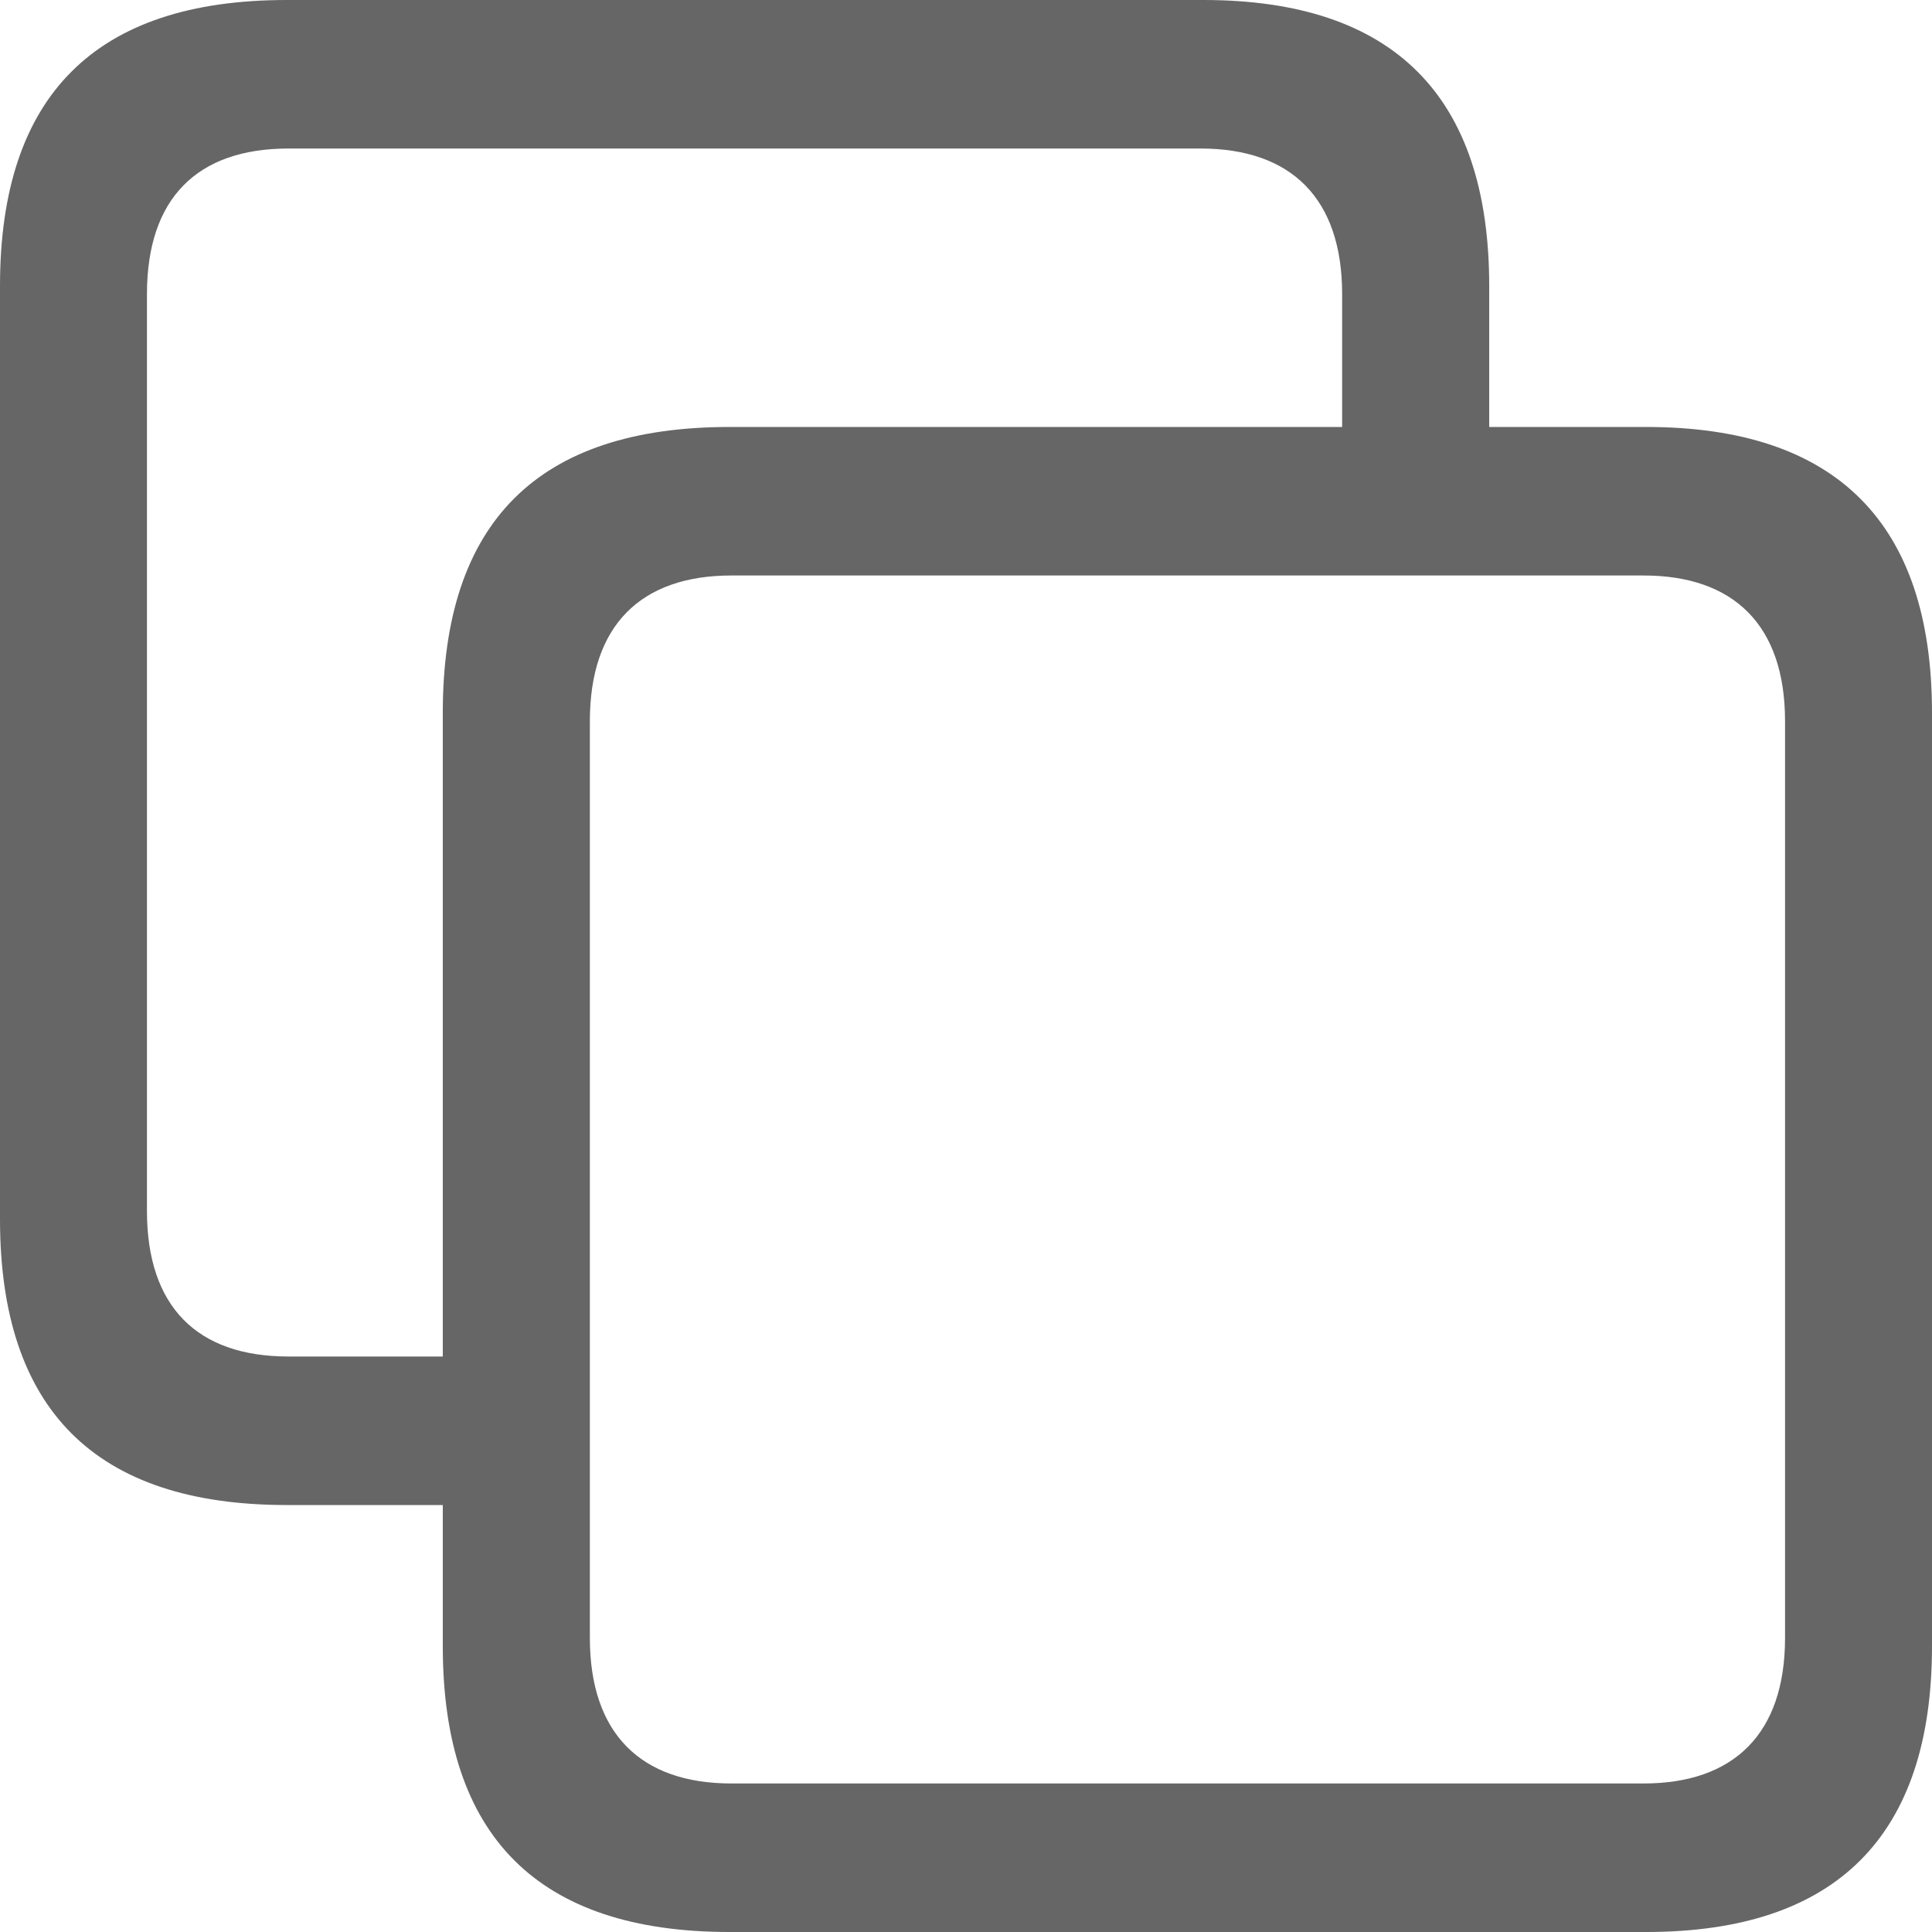
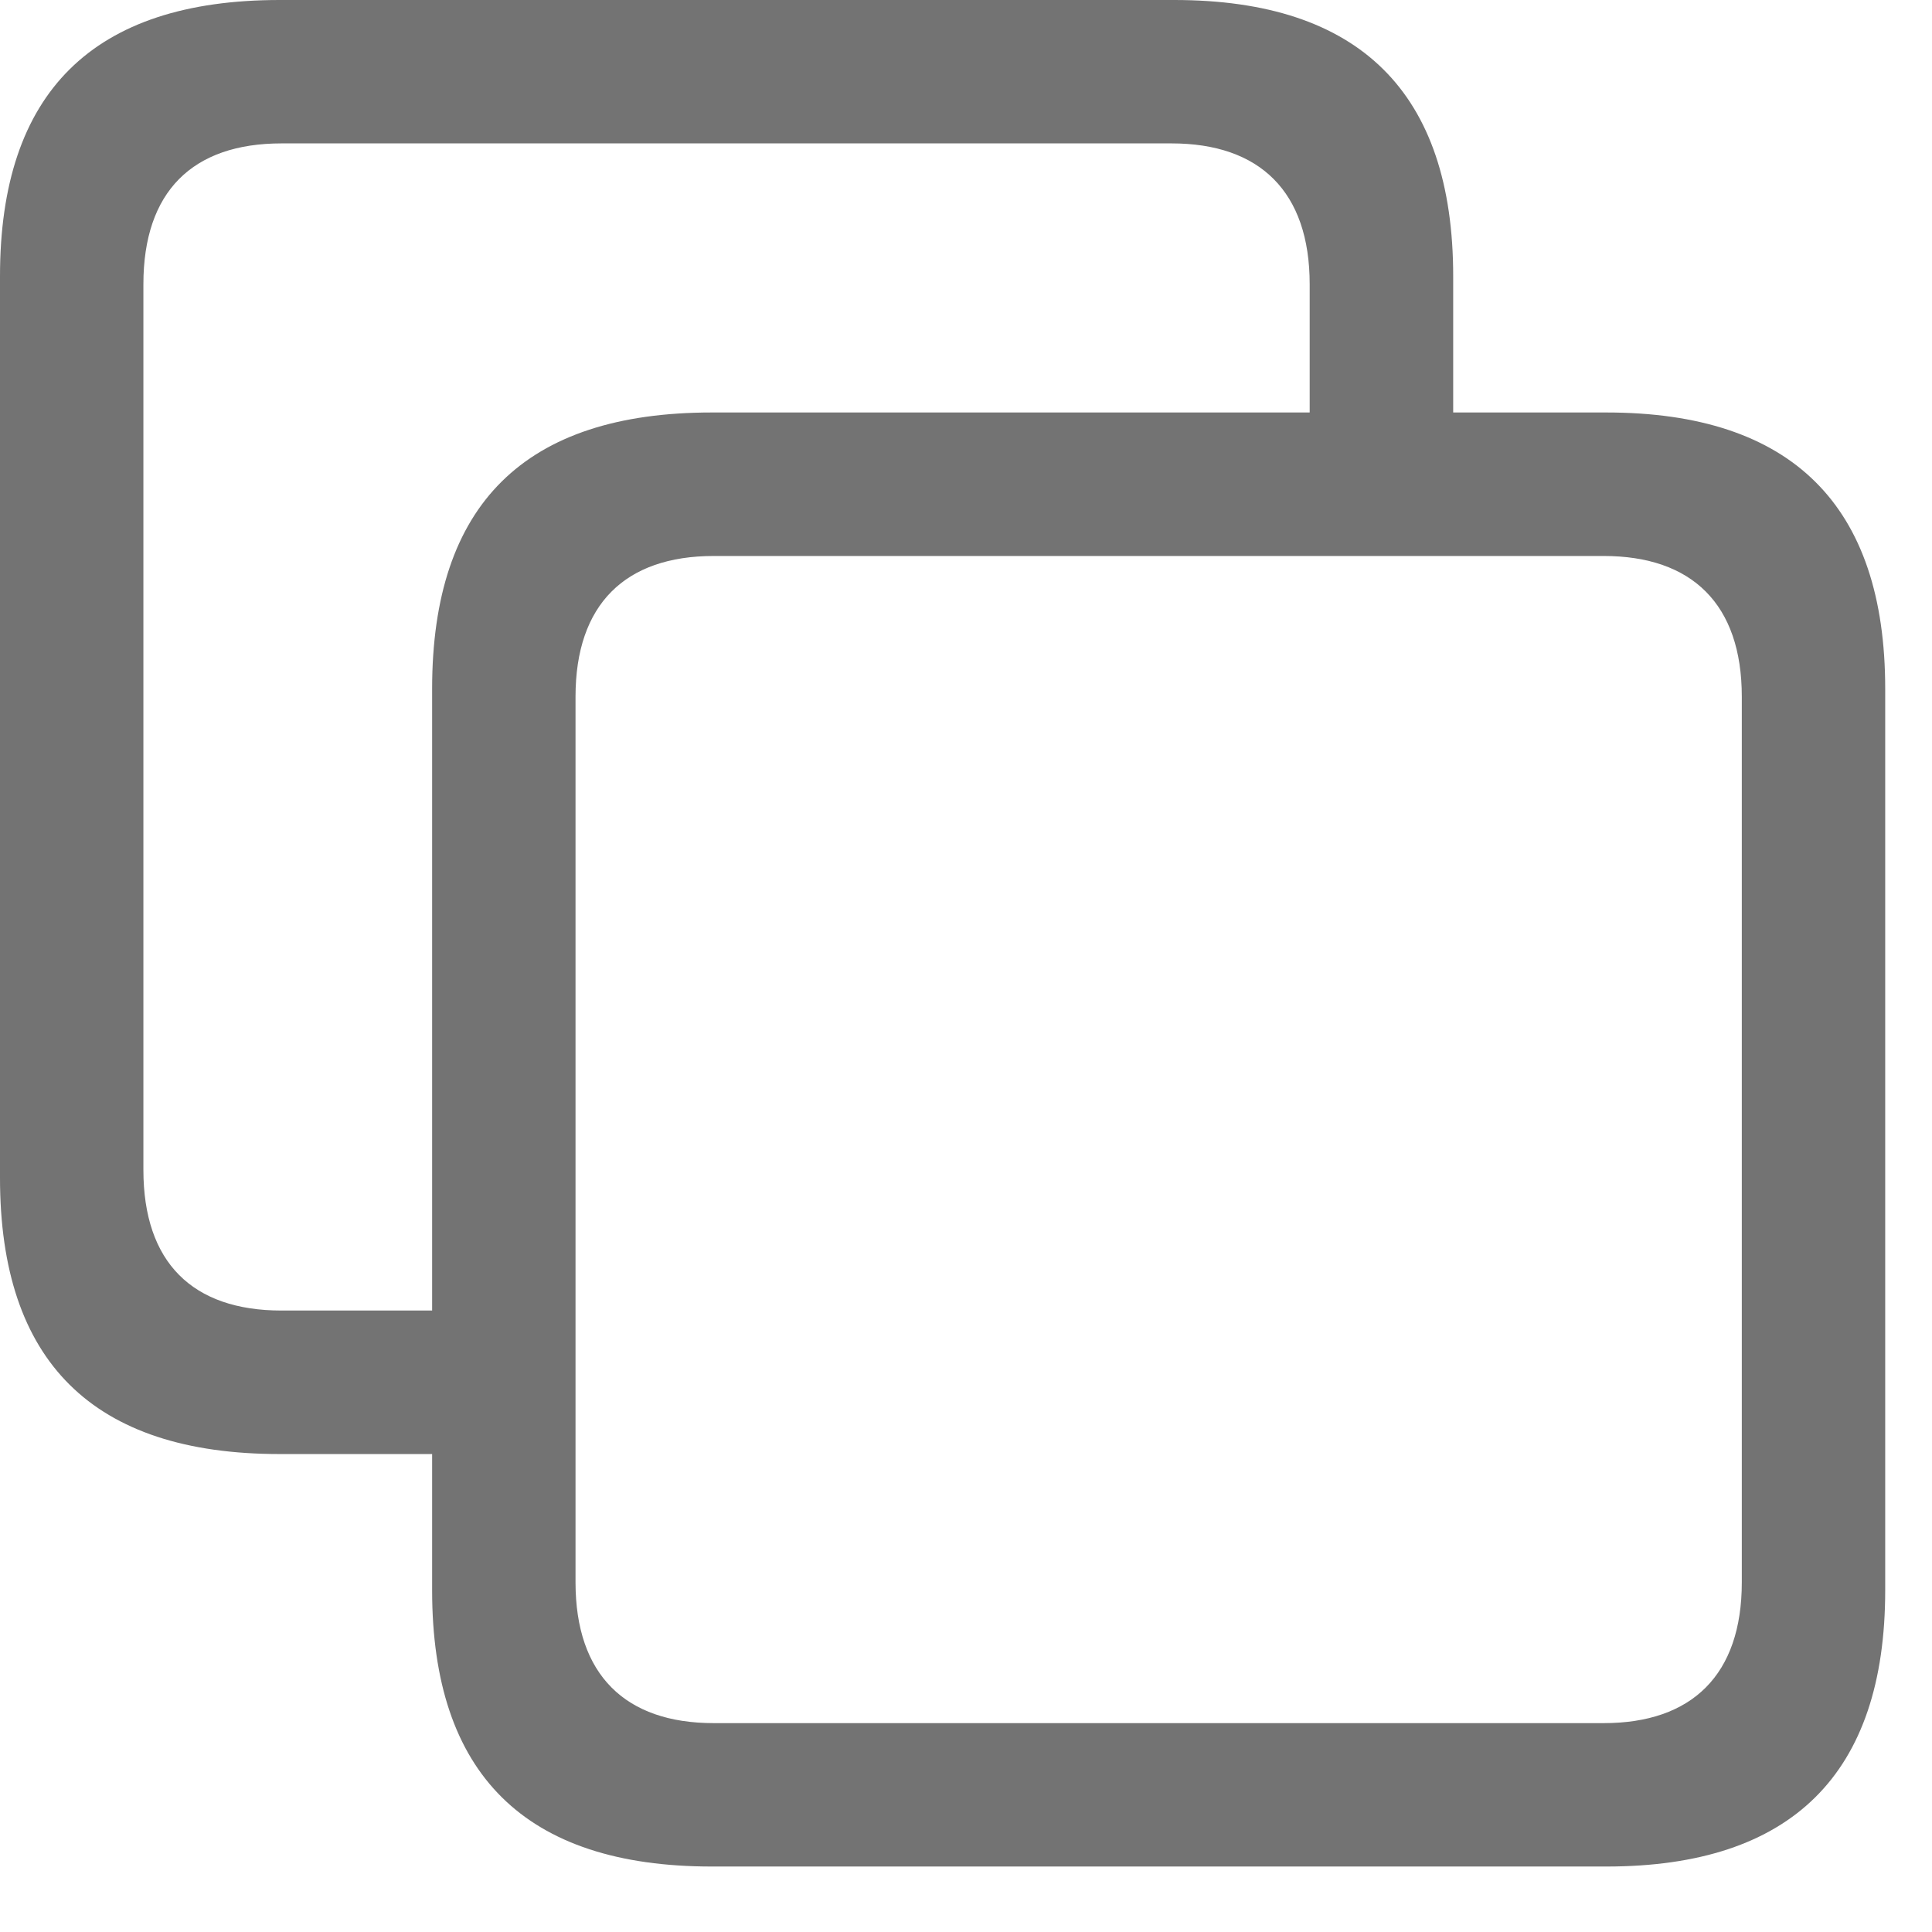
- <svg xmlns="http://www.w3.org/2000/svg" width="16" height="16" viewBox="0 0 16 16" fill="none">
-   <path d="M2.374 12.464H3.667V13.633C3.667 15.206 4.454 16 6.042 16H13.633C15.206 16 16 15.206 16 13.633V5.904C16 4.33 15.206 3.536 13.633 3.536H12.333V2.368C12.333 0.794 11.539 0 9.966 0H2.374C0.786 0 0 0.794 0 2.368V10.096C0 11.67 0.786 12.464 2.374 12.464ZM2.389 11.234C1.633 11.234 1.217 10.822 1.217 10.028V2.436C1.217 1.642 1.633 1.23 2.389 1.23H9.943C10.692 1.23 11.115 1.642 11.115 2.436V3.536H6.042C4.454 3.536 3.667 4.323 3.667 5.904V11.234H2.389ZM6.057 14.77C5.308 14.77 4.885 14.358 4.885 13.564V5.972C4.885 5.178 5.308 4.766 6.057 4.766H13.611C14.359 4.766 14.783 5.178 14.783 5.972V13.564C14.783 14.358 14.359 14.77 13.611 14.77H6.057Z" fill="#666666" />
+ <svg xmlns="http://www.w3.org/2000/svg" width="18" height="18" viewBox="0 0 18 18" fill="none">
+   <path d="M2.606 13.547H4.026V14.817C4.026 16.527 4.889 17.39 6.632 17.39H14.966C16.693 17.39 17.564 16.527 17.564 14.817V6.417C17.564 4.707 16.693 3.843 14.966 3.843H13.539V2.573C13.539 0.863 12.667 0 10.94 0H2.606C0.863 0 0 0.863 0 2.573V10.974C0 12.684 0.863 13.547 2.606 13.547ZM2.623 12.21C1.793 12.21 1.336 11.762 1.336 10.899V2.648C1.336 1.785 1.793 1.336 2.623 1.336H10.915C11.737 1.336 12.202 1.785 12.202 2.648V3.843H6.632C4.889 3.843 4.026 4.698 4.026 6.417V12.21H2.623ZM6.649 16.054C5.827 16.054 5.362 15.605 5.362 14.742V6.491C5.362 5.628 5.827 5.18 6.649 5.18H14.941C15.763 5.18 16.228 5.628 16.228 6.491V14.742C16.228 15.605 15.763 16.054 14.941 16.054H6.649Z" fill="#737373" />
</svg>
